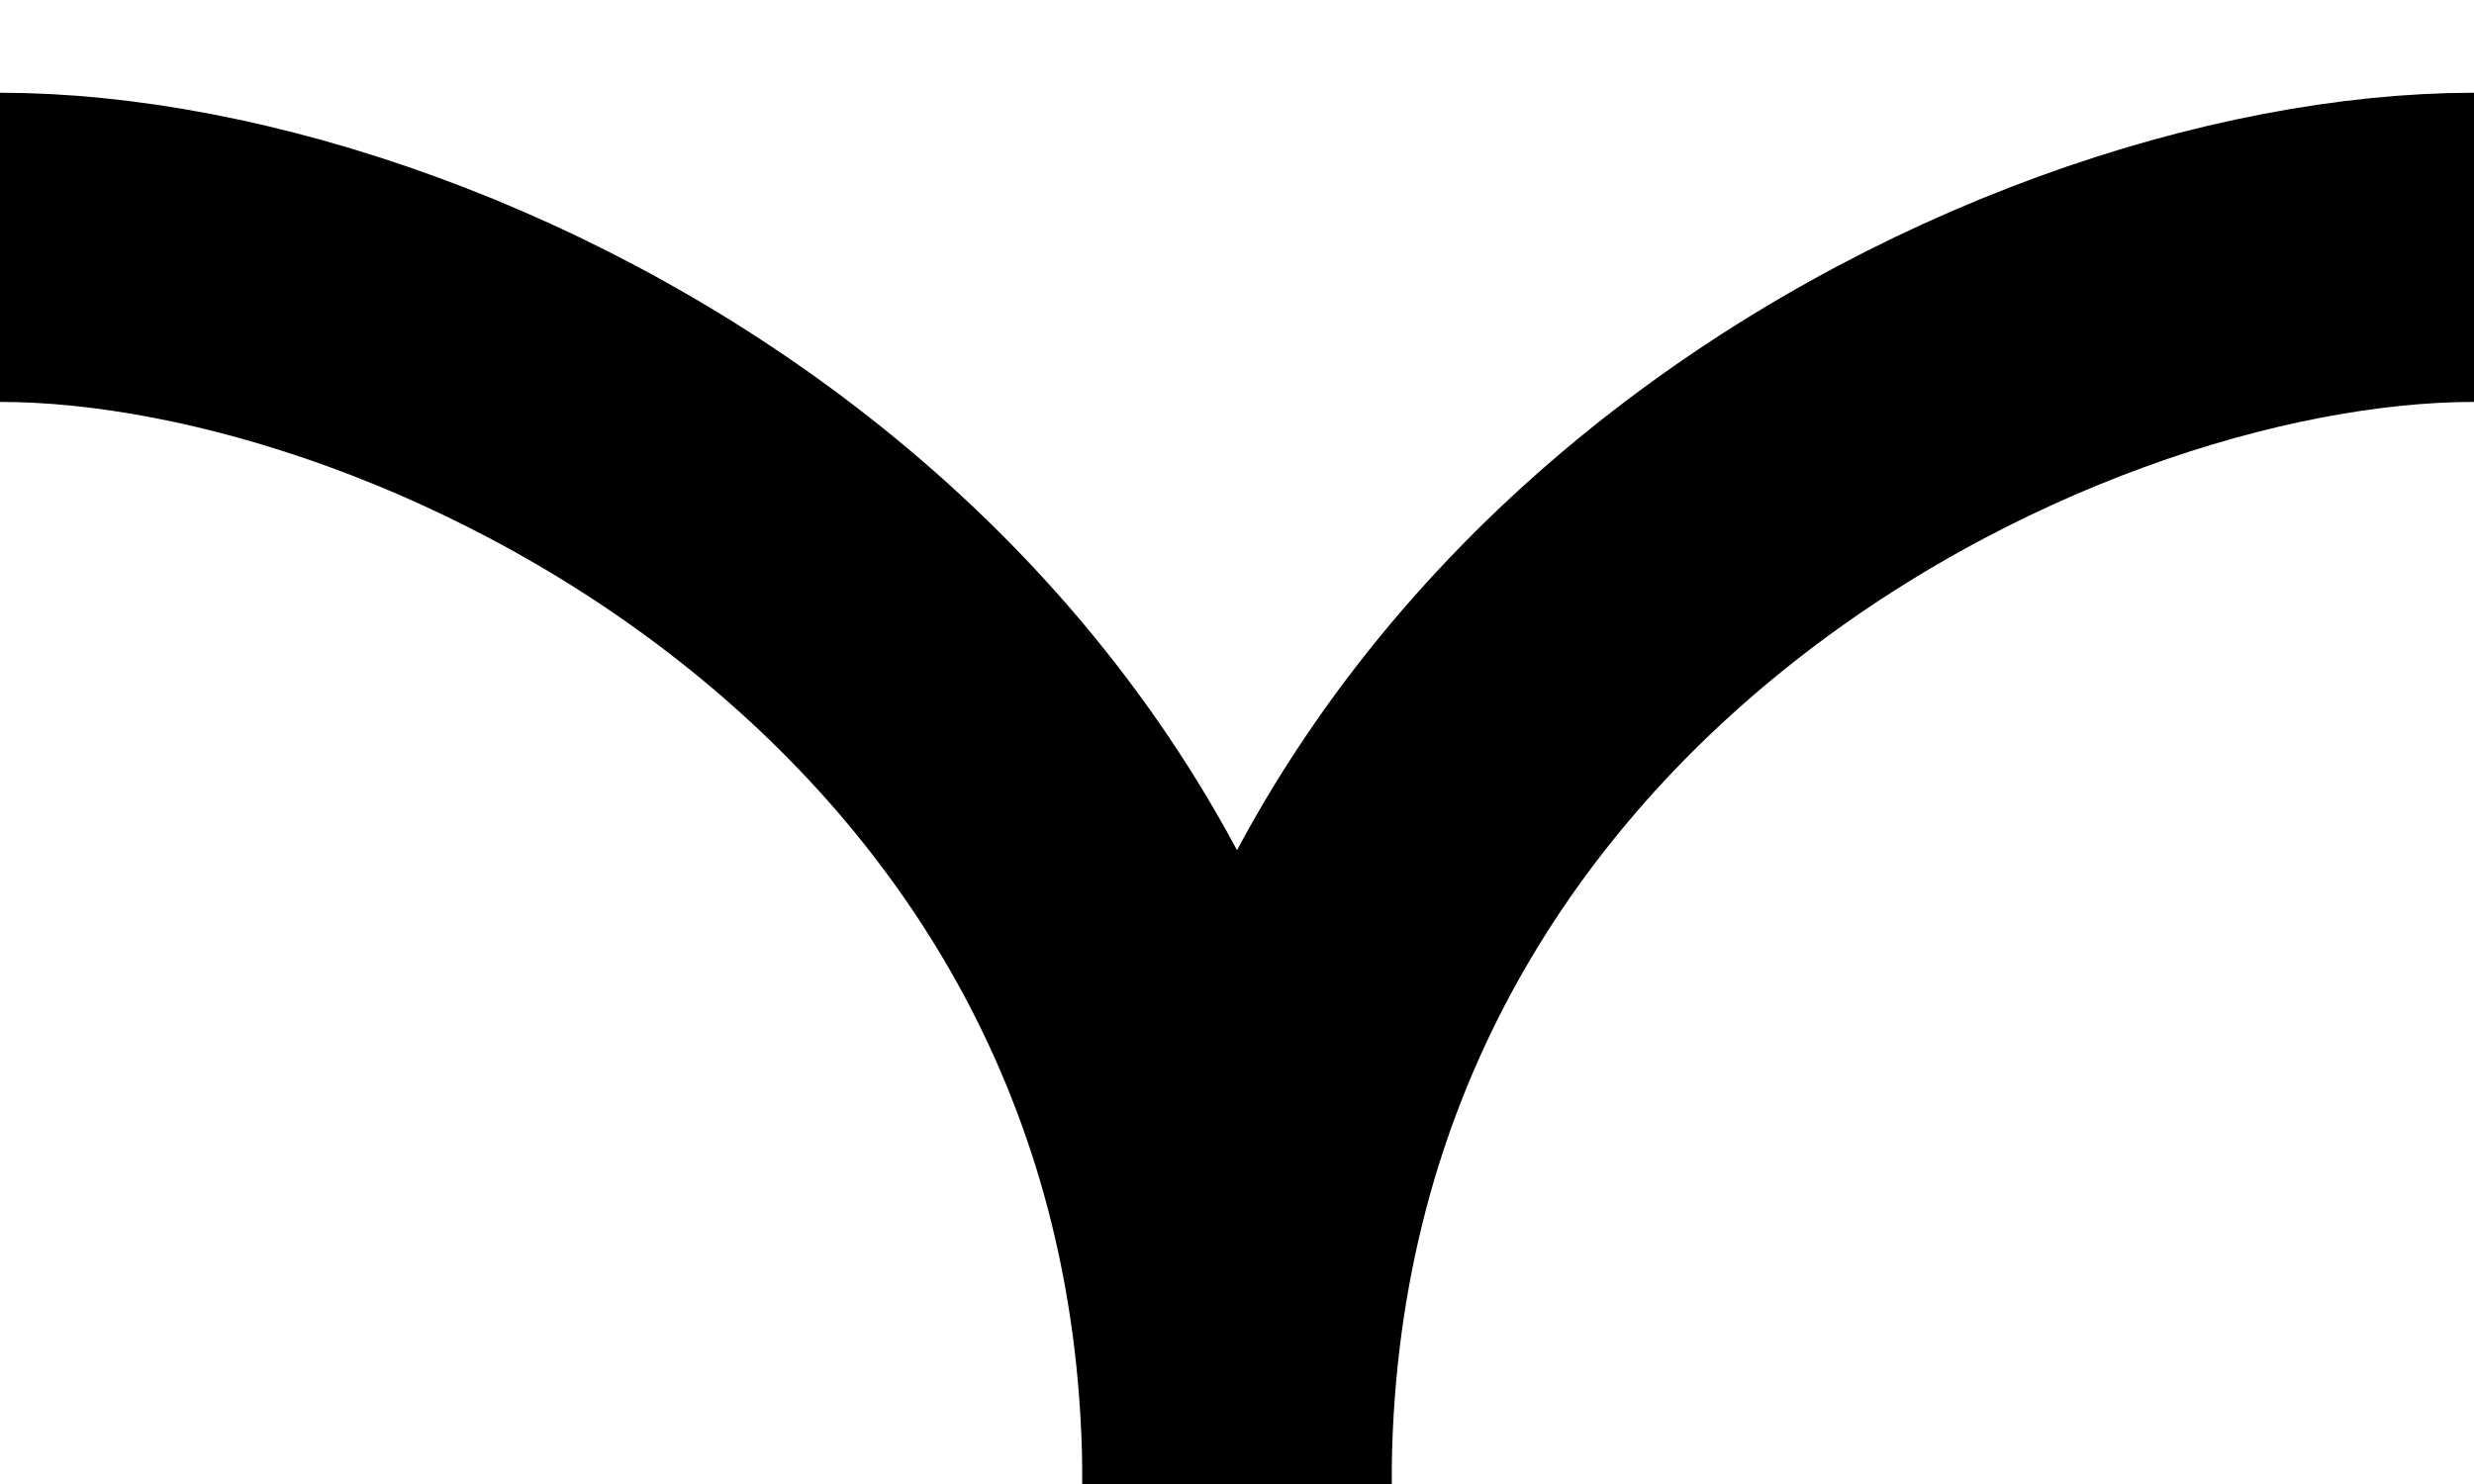
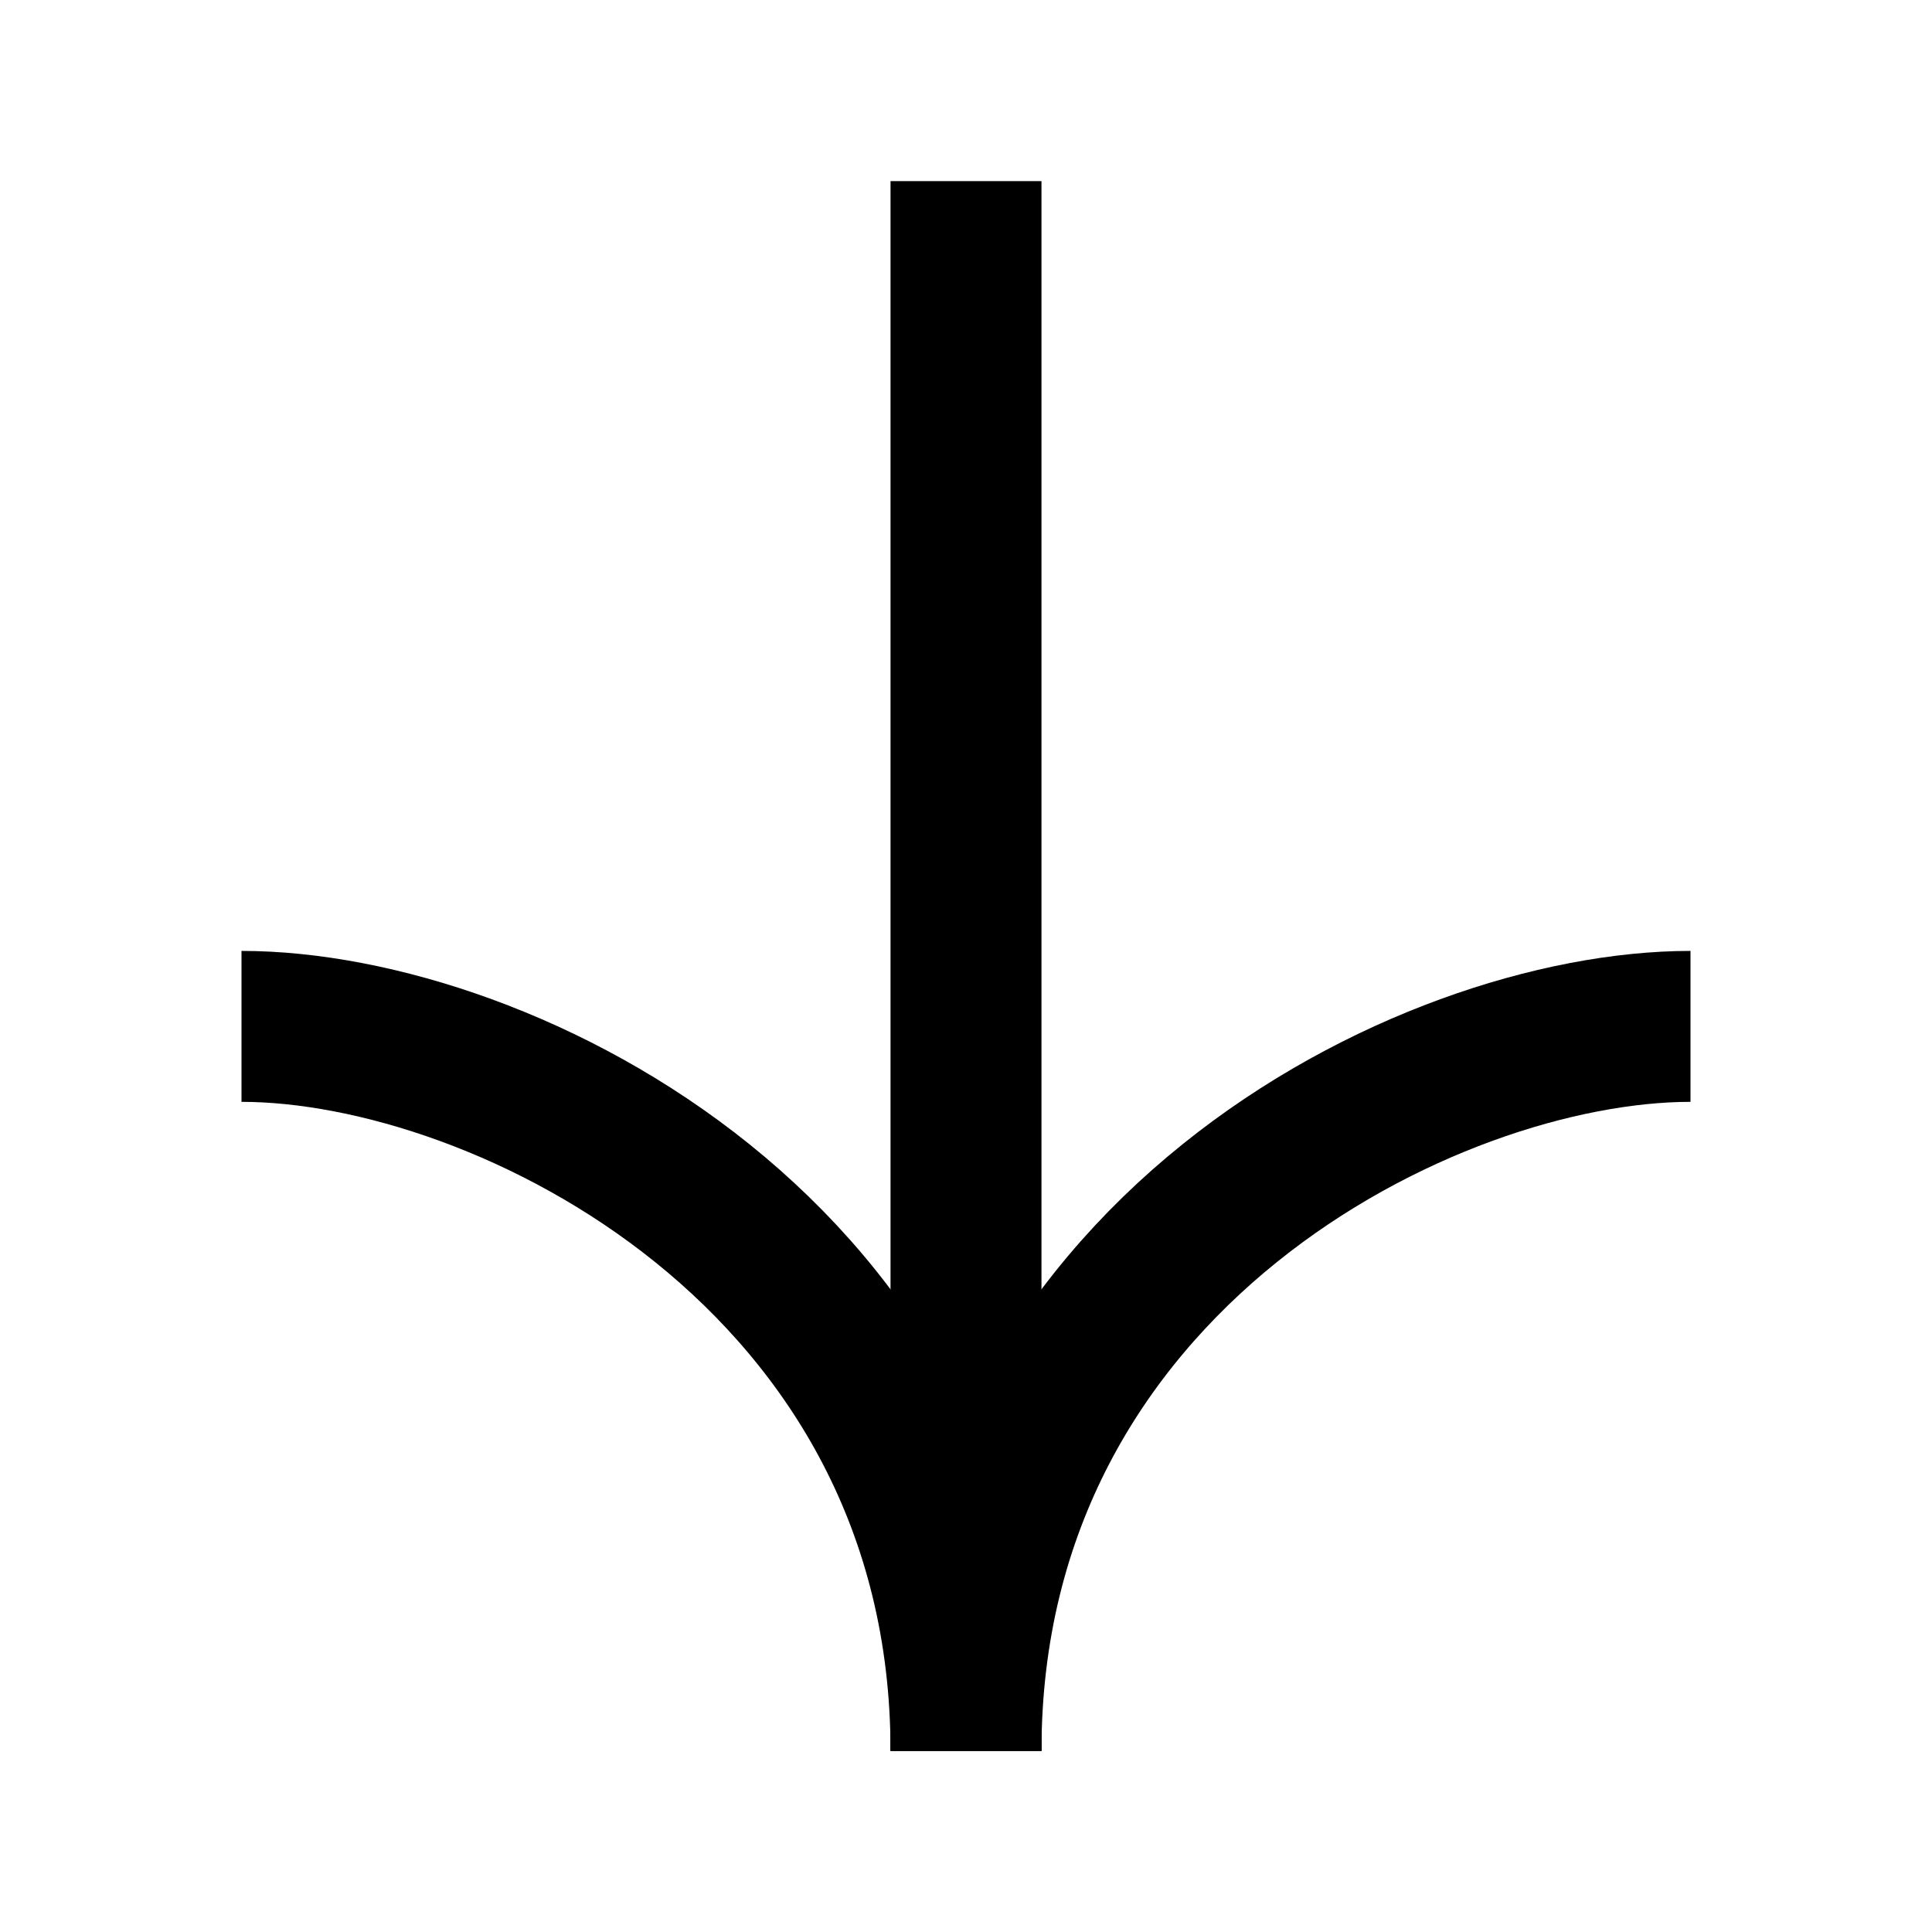
- <svg xmlns="http://www.w3.org/2000/svg" width="10" height="6" viewBox="0 0 10 6" fill="none">
-   <path d="M10 1C8.182 1 5 2.591 5 6" stroke="currentColor" stroke-width="1.25" />
-   <path d="M0 1C1.818 1 5 2.591 5 6" stroke="currentColor" stroke-width="1.25" />
+ <svg xmlns="http://www.w3.org/2000/svg" width="16" height="16" viewBox="0 0 16 16" fill="none">
+   <path d="M8 1.5L8 14.5" stroke="currentColor" stroke-width="1.25" />
+   <path d="M2 8.5C4.182 8.5 8 10.409 8 14.5" stroke="currentColor" stroke-width="1.25" />
+   <path d="M14 8.5C11.818 8.5 8 10.409 8 14.5" stroke="currentColor" stroke-width="1.25" />
</svg>
